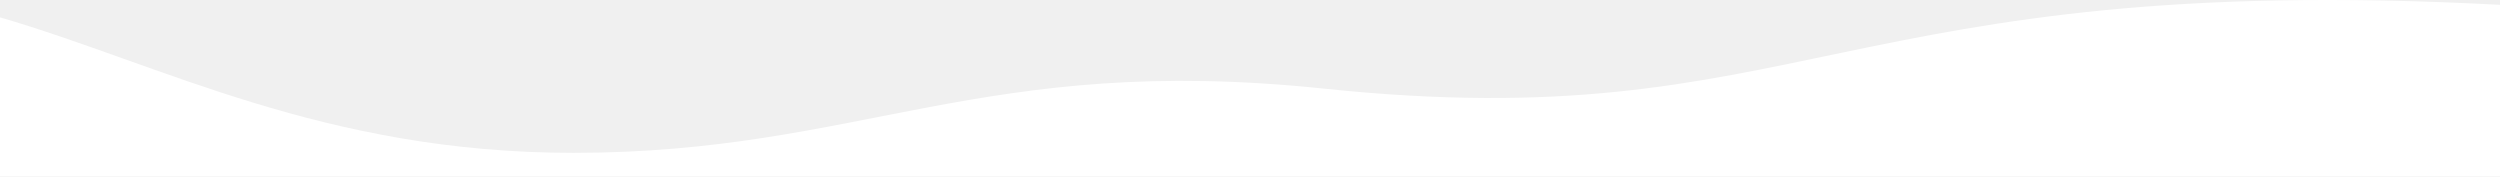
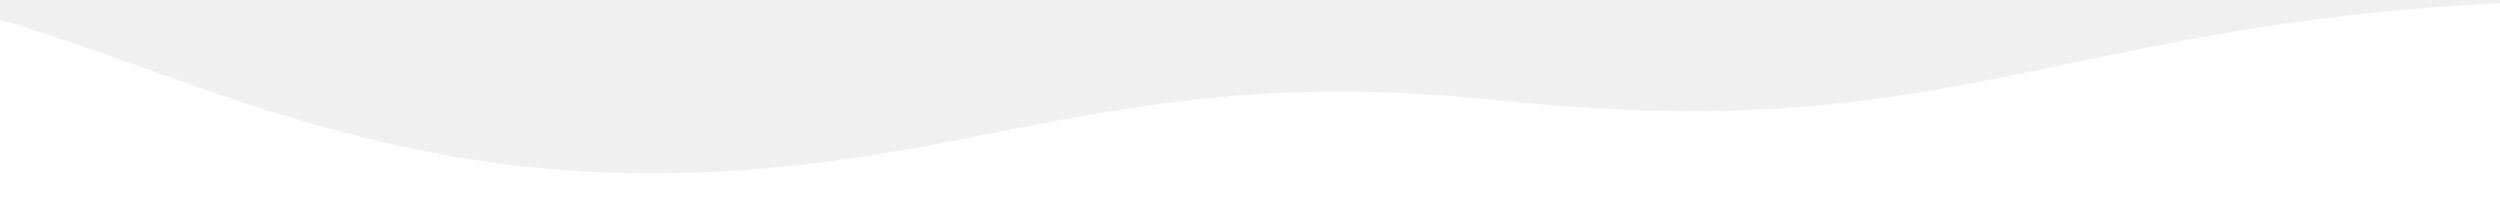
- <svg xmlns="http://www.w3.org/2000/svg" width="425" height="30" viewBox="0 0 425 30" fill="none">
+ <svg xmlns="http://www.w3.org/2000/svg" viewBox="0 0 375 30" fill="none">
  <path d="M425 0.819C312.5 -5.135 306.5 23.605 225 15.06C167.002 8.978 146.321 25.985 97.5 25.985C55 25.985 27.5 10.974 0 2.95V30H425V0.819Z" fill="white" />
</svg>
